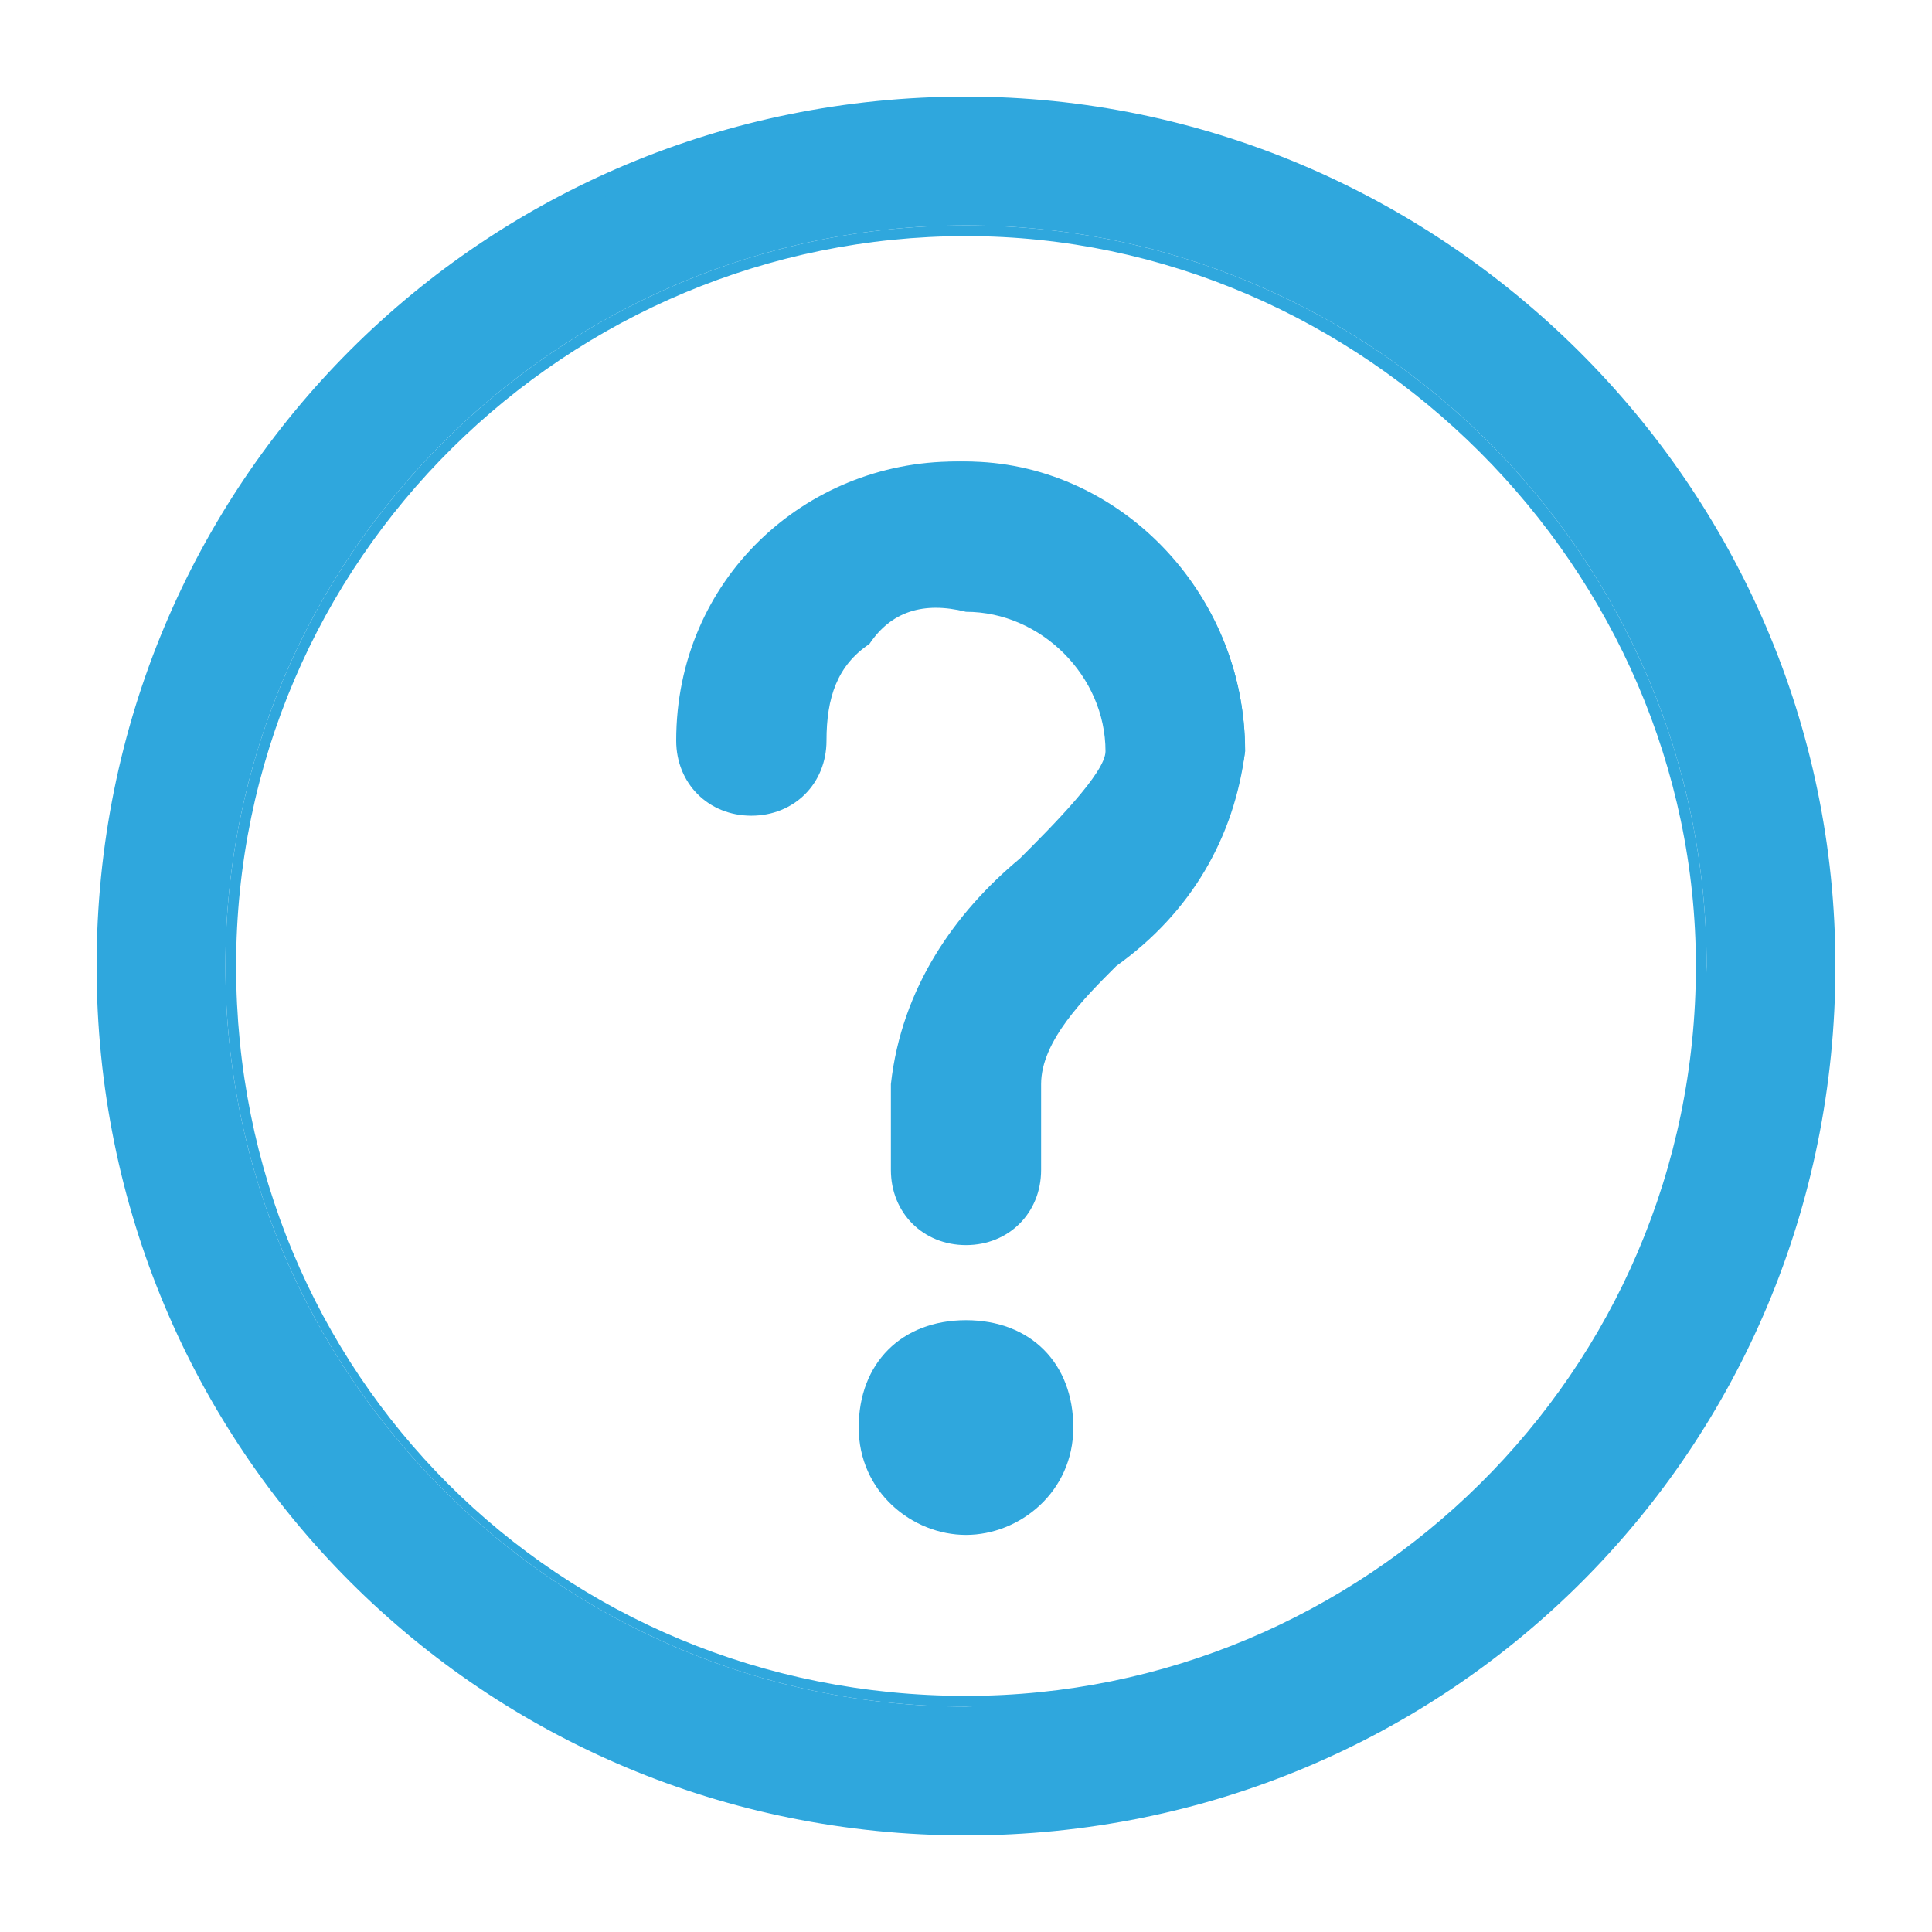
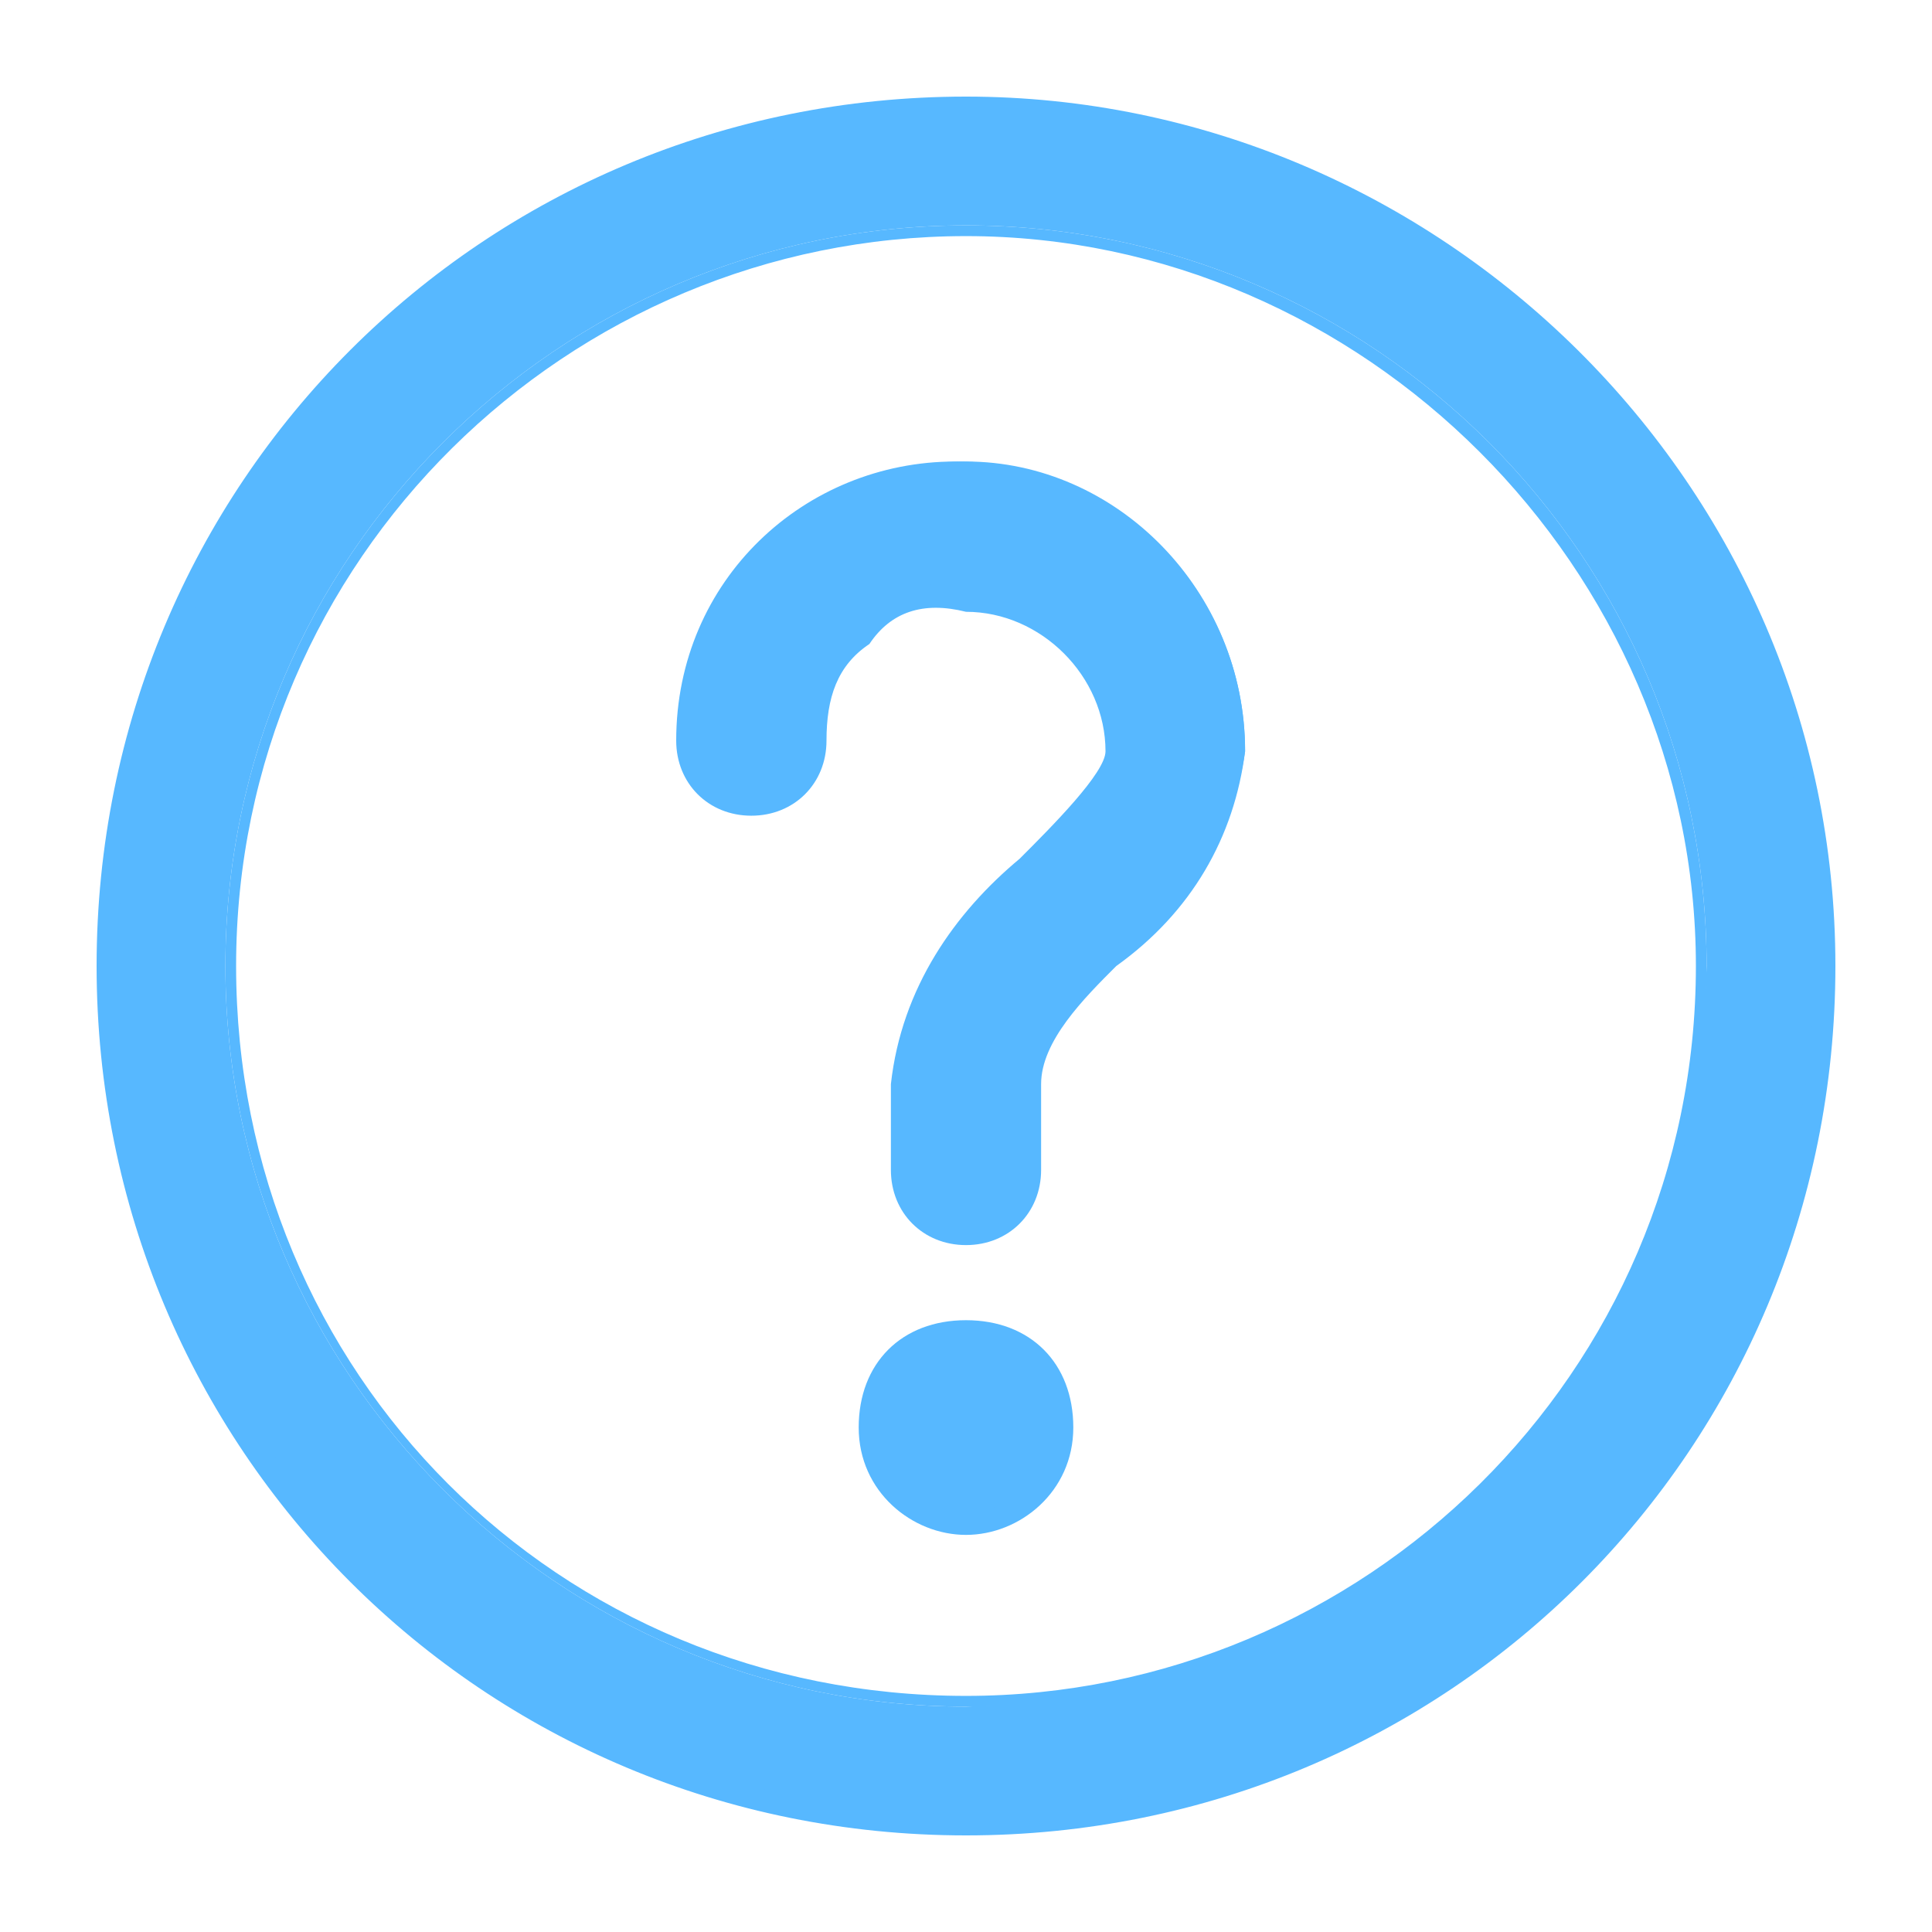
<svg xmlns="http://www.w3.org/2000/svg" viewBox="0 0 24 24" width="24" height="24" fill="none">
  <rect id="2d_btnHelp" width="24" height="24" x="0" y="0" />
-   <path id="矢量 90" d="M12 1.333C6.133 1.333 1.333 6.133 1.333 12C1.333 17.867 6.133 22.667 12 22.667C17.867 22.667 22.667 17.867 22.667 12C22.667 6.133 17.867 1.333 12 1.333L12 1.333ZM12 21.2C6.933 21.2 2.8 17.067 2.8 12C2.8 6.933 6.933 2.8 12 2.8C17.067 2.8 21.2 6.933 21.2 12C21.067 17.067 17.067 21.067 12 21.2L12 21.2Z" fill="rgb(47,167,221)" fill-rule="nonzero" />
-   <path id="矢量 91" d="M12 22.8C6 22.8 1.2 18 1.2 12C1.2 6 6 1.2 12 1.2C17.867 1.2 22.8 6 22.8 12C22.8 18 18 22.8 12 22.8ZM12 1.467C6.133 1.467 1.467 6.133 1.467 12C1.467 17.867 6.267 22.533 12 22.533C17.867 22.533 22.533 17.733 22.533 12C22.533 6.133 17.867 1.467 12 1.467L12 1.467ZM12 21.2C6.933 21.2 2.8 17.067 2.8 12C2.8 6.933 6.933 2.8 12 2.8C17.067 2.8 21.2 6.933 21.2 12C21.2 17.067 17.067 21.2 12 21.2ZM12 2.933C7.067 2.933 2.933 6.933 2.933 12C2.933 17.067 6.933 21.067 12 21.067C16.933 21.067 21.067 17.067 21.067 12C21.067 7.067 16.933 2.933 12 2.933Z" fill="rgb(47,167,221)" fill-rule="nonzero" />
-   <path id="矢量 92" d="M12 5.733C10.133 5.733 8.533 7.2 8.533 9.2C8.533 9.6 8.933 10 9.333 10C9.733 10 10.133 9.6 10.133 9.2C10.133 8.133 10.933 7.333 12 7.333C13.067 7.333 13.867 8.133 13.867 9.2C13.867 9.6 13.333 10.133 12.8 10.667C11.867 11.333 11.333 12.267 11.2 13.467L11.2 14.533C11.2 14.933 11.6 15.333 12 15.333C12.4 15.333 12.8 14.933 12.8 14.533L12.8 13.467C12.8 12.933 13.333 12.4 14 11.867C14.8 11.2 15.333 10.267 15.467 9.333C15.467 7.333 13.867 5.733 12 5.733L12 5.733Z" fill="rgb(47,167,221)" fill-rule="nonzero" />
-   <path id="矢量 93" d="M12 15.467C11.467 15.467 11.067 15.067 11.067 14.533L11.067 13.467C11.2 12.267 11.867 11.333 12.667 10.667C13.067 10.267 13.733 9.6 13.733 9.333C13.733 8.4 12.933 7.6 12 7.6C11.467 7.467 11.067 7.6 10.8 8C10.4 8.267 10.267 8.667 10.267 9.2C10.267 9.733 9.867 10.133 9.333 10.133C8.8 10.133 8.4 9.733 8.4 9.2C8.4 7.2 10 5.733 11.867 5.733C13.867 5.733 15.467 7.333 15.467 9.333C15.333 10.4 14.8 11.333 13.867 12C13.467 12.4 12.933 12.933 12.933 13.467L12.933 14.533C12.933 15.067 12.533 15.467 12 15.467L12 15.467ZM12 7.2C13.067 7.2 14 8.133 14 9.2C14 9.6 13.467 10.133 12.933 10.667C12 11.333 11.467 12.4 11.333 13.467L11.333 14.533C11.333 14.933 11.6 15.2 12 15.2C12.4 15.2 12.667 14.933 12.667 14.533L12.667 13.467C12.667 12.933 13.333 12.267 13.867 11.733C14.667 11.067 15.2 10.267 15.333 9.2C15.333 7.333 13.867 5.867 12 5.867C10.133 5.867 8.667 7.333 8.667 9.2C8.667 9.6 8.933 9.867 9.333 9.867C9.733 9.867 10 9.6 10 9.2C10 8.667 10.133 8.133 10.533 7.867C10.933 7.467 11.467 7.2 12 7.2L12 7.2Z" fill="rgb(47,167,221)" fill-rule="nonzero" />
-   <path id="矢量 94" d="M10.8 17.733C10.8 18.4 11.333 18.933 12 18.933C12.667 18.933 13.2 18.4 13.2 17.733C13.2 17.067 12.667 16.533 12 16.533C11.333 16.533 10.8 17.067 10.8 17.733Z" fill="rgb(47,167,221)" fill-rule="nonzero" />
-   <path id="矢量 95" d="M12 19.067C11.333 19.067 10.667 18.533 10.667 17.733C10.667 16.933 11.2 16.4 12 16.4C12.8 16.4 13.333 16.933 13.333 17.733C13.333 18.533 12.667 19.067 12 19.067ZM12 16.667C11.467 16.667 10.933 17.2 10.933 17.733C10.933 18.267 11.467 18.8 12 18.8C12.533 18.8 13.067 18.267 13.067 17.733C13.067 17.2 12.533 16.667 12 16.667Z" fill="rgb(47,167,221)" fill-rule="nonzero" />
+   <path id="矢量 90" d="M12 1.333C6.133 1.333 1.333 6.133 1.333 12C1.333 17.867 6.133 22.667 12 22.667C17.867 22.667 22.667 17.867 22.667 12C22.667 6.133 17.867 1.333 12 1.333L12 1.333ZM12 21.2C6.933 21.2 2.8 17.067 2.8 12C2.8 6.933 6.933 2.8 12 2.8C17.067 2.8 21.2 6.933 21.2 12C21.067 17.067 17.067 21.067 12 21.2L12 21.2Z" fill="rgb(87,184,255)" fill-rule="nonzero" />
+   <path id="矢量 91" d="M12 22.8C6 22.8 1.2 18 1.2 12C1.2 6 6 1.2 12 1.2C17.867 1.2 22.8 6 22.8 12C22.8 18 18 22.8 12 22.8ZM12 1.467C6.133 1.467 1.467 6.133 1.467 12C1.467 17.867 6.267 22.533 12 22.533C17.867 22.533 22.533 17.733 22.533 12C22.533 6.133 17.867 1.467 12 1.467L12 1.467ZM12 21.2C6.933 21.2 2.8 17.067 2.8 12C2.8 6.933 6.933 2.8 12 2.8C17.067 2.8 21.2 6.933 21.2 12C21.2 17.067 17.067 21.2 12 21.2ZM12 2.933C7.067 2.933 2.933 6.933 2.933 12C2.933 17.067 6.933 21.067 12 21.067C16.933 21.067 21.067 17.067 21.067 12C21.067 7.067 16.933 2.933 12 2.933Z" fill="rgb(87,184,255)" fill-rule="nonzero" />
+   <path id="矢量 92" d="M12 5.733C10.133 5.733 8.533 7.2 8.533 9.2C8.533 9.6 8.933 10 9.333 10C9.733 10 10.133 9.6 10.133 9.2C10.133 8.133 10.933 7.333 12 7.333C13.067 7.333 13.867 8.133 13.867 9.2C13.867 9.6 13.333 10.133 12.8 10.667C11.867 11.333 11.333 12.267 11.2 13.467L11.2 14.533C11.2 14.933 11.6 15.333 12 15.333C12.4 15.333 12.8 14.933 12.8 14.533L12.8 13.467C12.8 12.933 13.333 12.4 14 11.867C14.8 11.2 15.333 10.267 15.467 9.333C15.467 7.333 13.867 5.733 12 5.733L12 5.733Z" fill="rgb(87,184,255)" fill-rule="nonzero" />
+   <path id="矢量 93" d="M12 15.467C11.467 15.467 11.067 15.067 11.067 14.533L11.067 13.467C11.2 12.267 11.867 11.333 12.667 10.667C13.067 10.267 13.733 9.6 13.733 9.333C13.733 8.4 12.933 7.6 12 7.6C11.467 7.467 11.067 7.6 10.8 8C10.4 8.267 10.267 8.667 10.267 9.2C10.267 9.733 9.867 10.133 9.333 10.133C8.8 10.133 8.4 9.733 8.4 9.2C8.4 7.2 10 5.733 11.867 5.733C13.867 5.733 15.467 7.333 15.467 9.333C15.333 10.4 14.8 11.333 13.867 12C13.467 12.4 12.933 12.933 12.933 13.467L12.933 14.533C12.933 15.067 12.533 15.467 12 15.467L12 15.467ZM12 7.2C13.067 7.2 14 8.133 14 9.2C14 9.6 13.467 10.133 12.933 10.667C12 11.333 11.467 12.4 11.333 13.467L11.333 14.533C11.333 14.933 11.6 15.2 12 15.2C12.4 15.2 12.667 14.933 12.667 14.533L12.667 13.467C12.667 12.933 13.333 12.267 13.867 11.733C14.667 11.067 15.2 10.267 15.333 9.2C15.333 7.333 13.867 5.867 12 5.867C10.133 5.867 8.667 7.333 8.667 9.2C8.667 9.6 8.933 9.867 9.333 9.867C9.733 9.867 10 9.6 10 9.2C10 8.667 10.133 8.133 10.533 7.867C10.933 7.467 11.467 7.2 12 7.2L12 7.2Z" fill="rgb(87,184,255)" fill-rule="nonzero" />
+   <path id="矢量 94" d="M10.8 17.733C10.8 18.4 11.333 18.933 12 18.933C12.667 18.933 13.2 18.4 13.2 17.733C13.2 17.067 12.667 16.533 12 16.533C11.333 16.533 10.8 17.067 10.8 17.733Z" fill="rgb(87,184,255)" fill-rule="nonzero" />
+   <path id="矢量 95" d="M12 19.067C11.333 19.067 10.667 18.533 10.667 17.733C10.667 16.933 11.2 16.4 12 16.4C12.8 16.4 13.333 16.933 13.333 17.733C13.333 18.533 12.667 19.067 12 19.067ZM12 16.667C11.467 16.667 10.933 17.2 10.933 17.733C10.933 18.267 11.467 18.8 12 18.8C12.533 18.8 13.067 18.267 13.067 17.733C13.067 17.2 12.533 16.667 12 16.667Z" fill="rgb(87,184,255)" fill-rule="nonzero" />
</svg>
